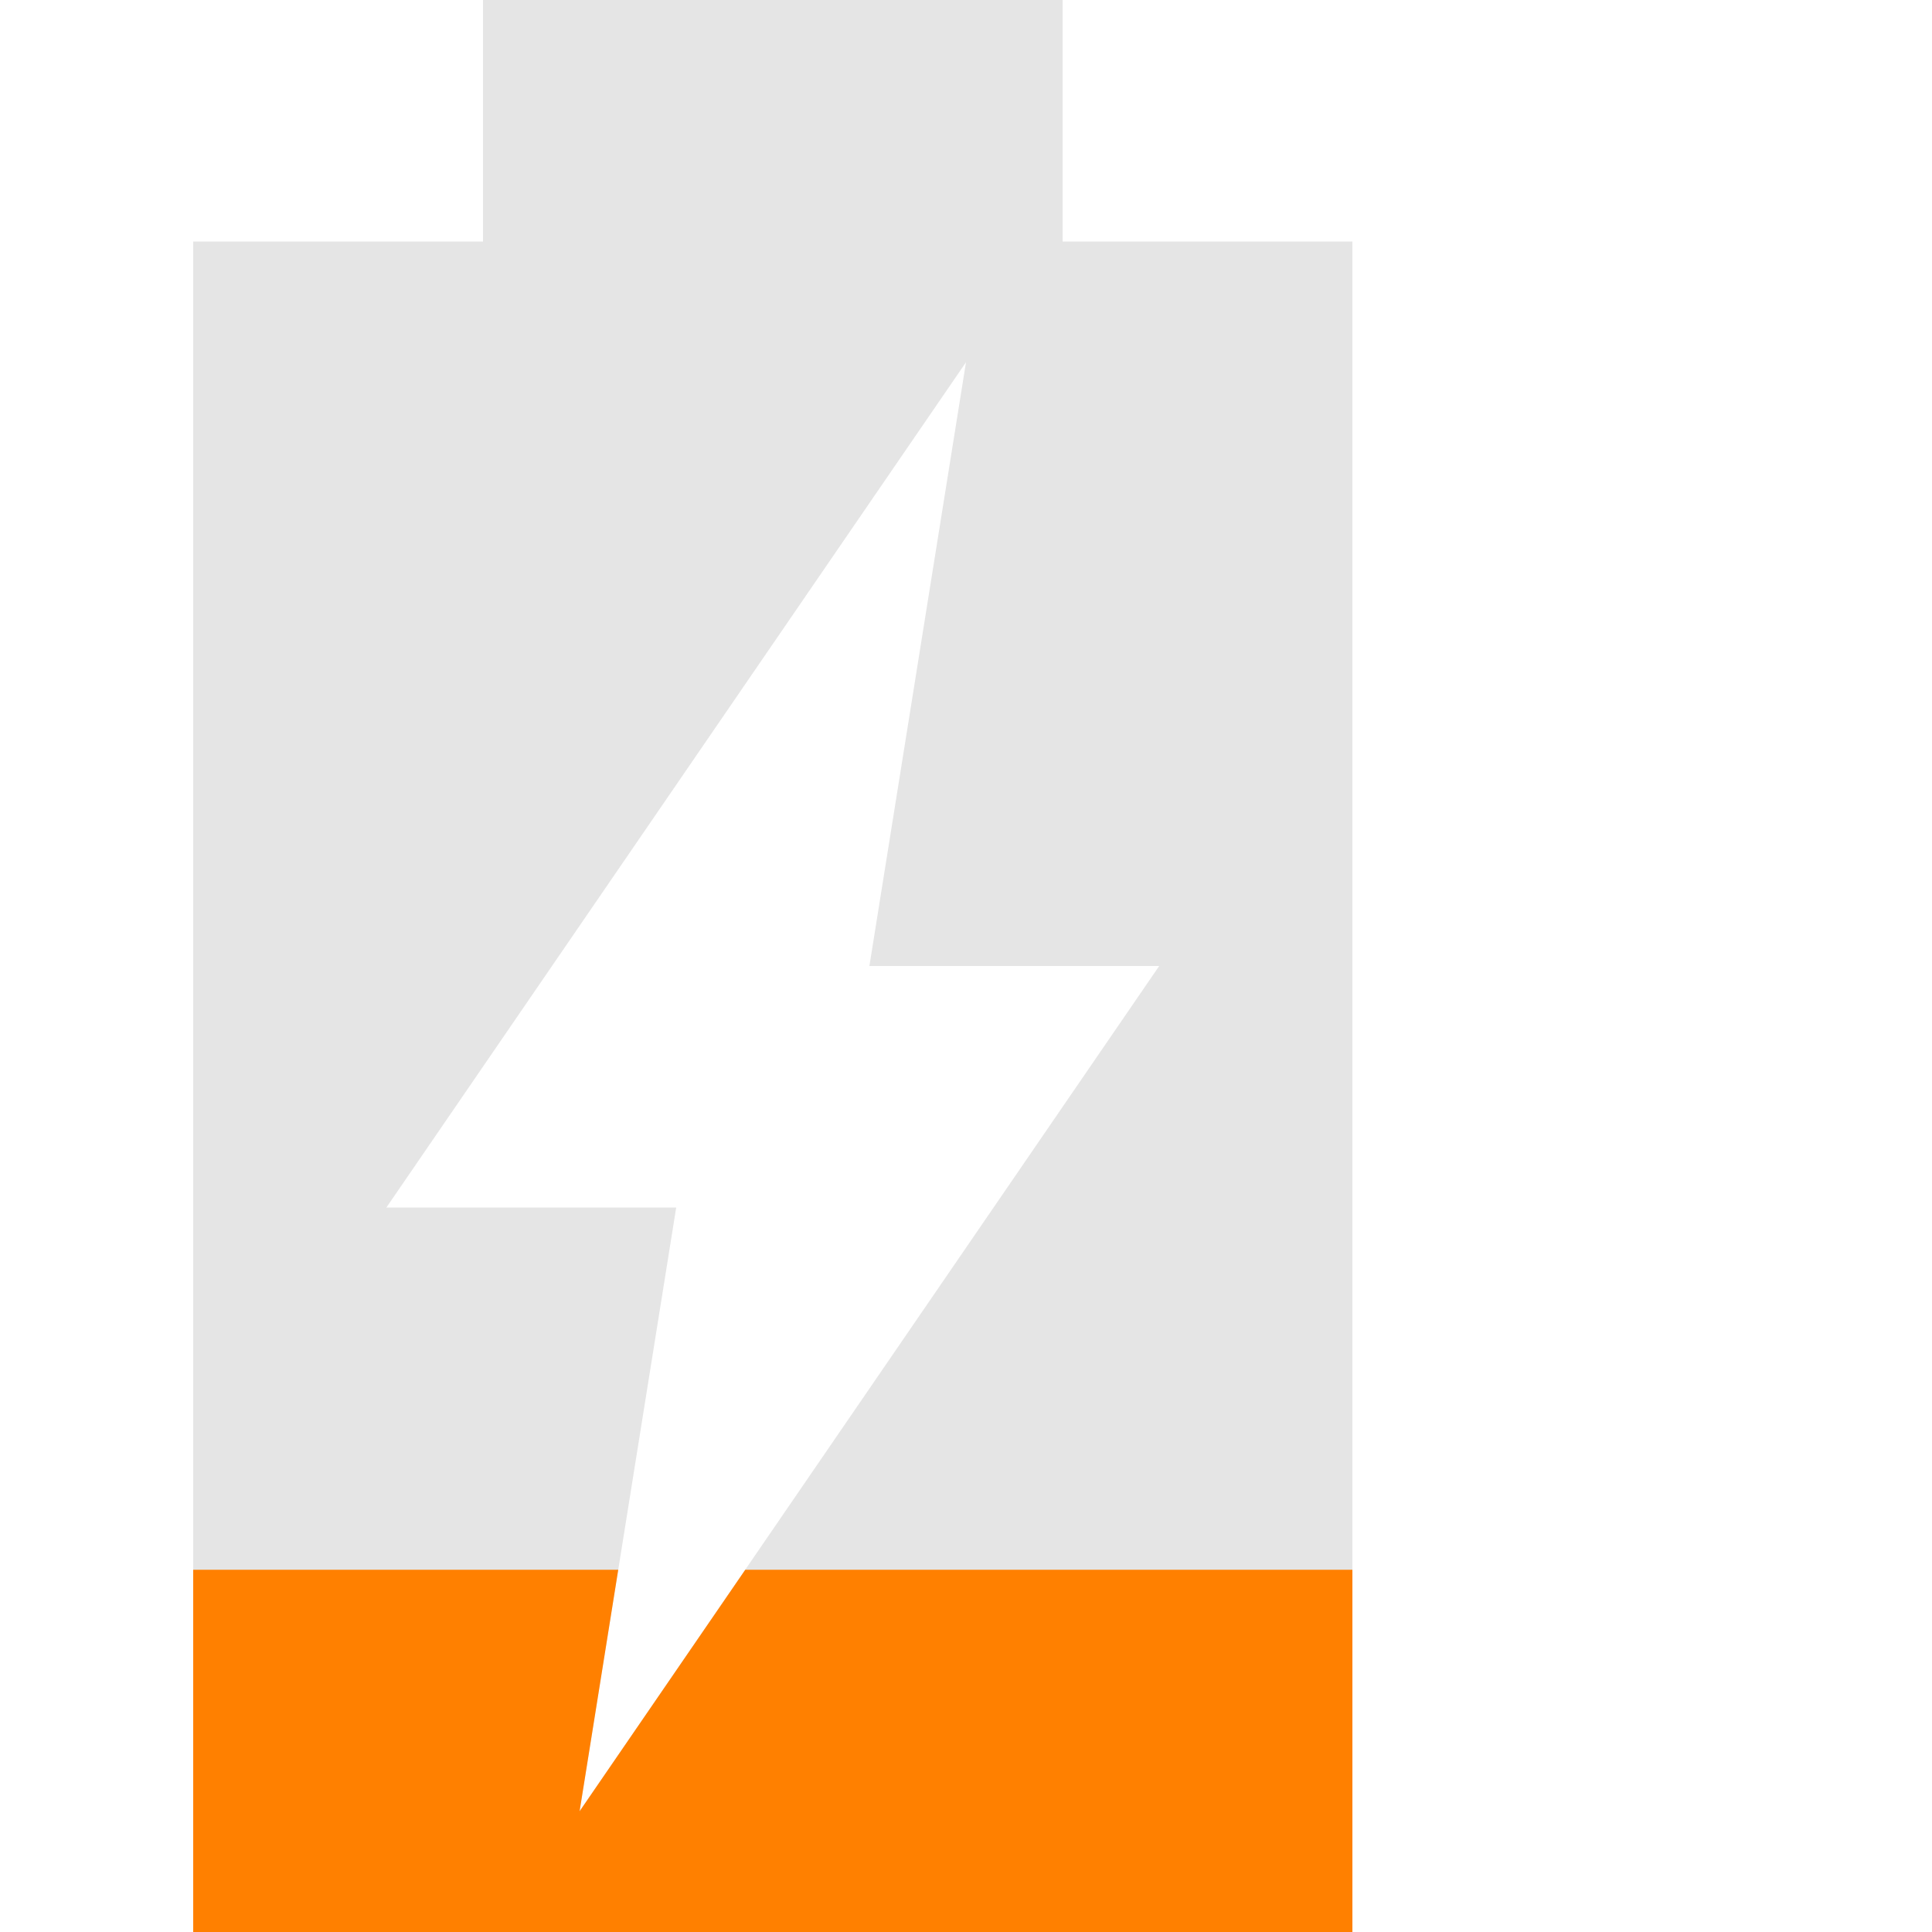
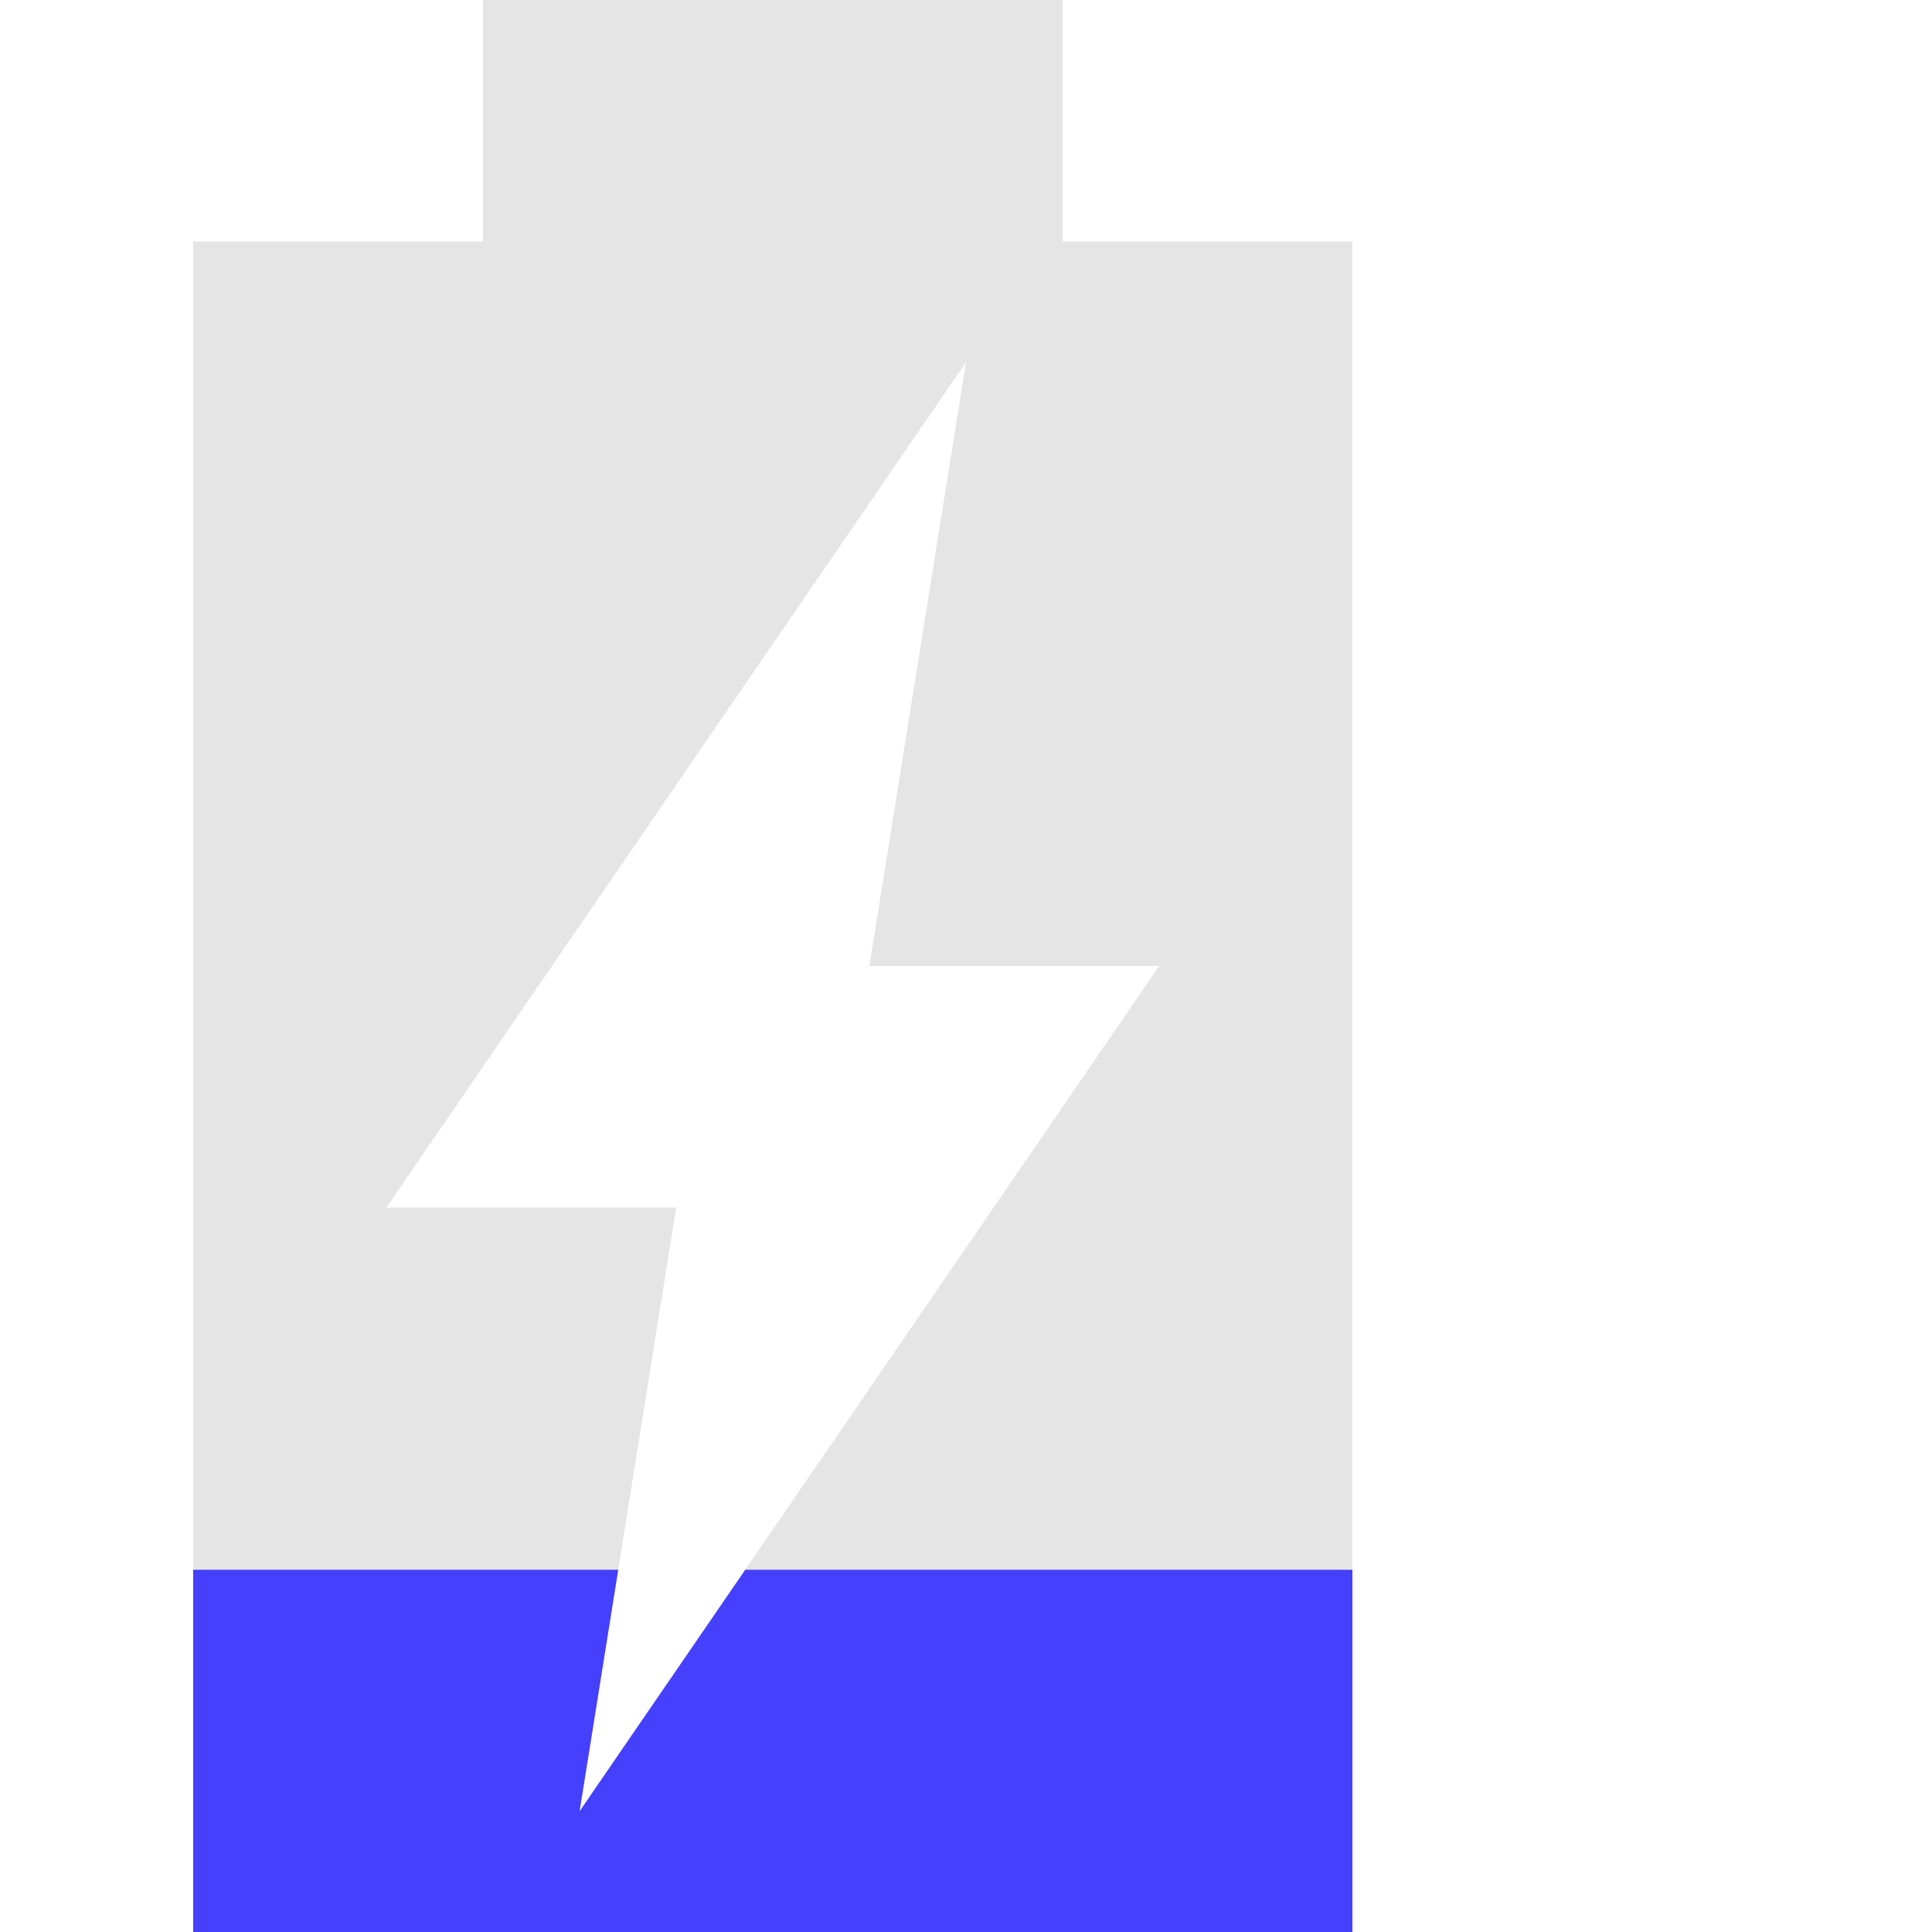
<svg xmlns="http://www.w3.org/2000/svg" viewBox="0 0 16 16">
  <g transform="scale(0.8,1)">
    <path fill="#bebebe" d="m5 0v2h-3v14h12v-14h-3v-2zm5 3l-1 5h3l-6 7 1-5h-3z" opacity=".4" />
-     <path fill="#ff8000" d="m2 13v3h12v-3h-6.285l-1.715 2 .4-2z" />
+     <path fill="#4540fb" d="m2 13v3h12v-3h-6.285l-1.715 2 .4-2z" />
  </g>
</svg>
